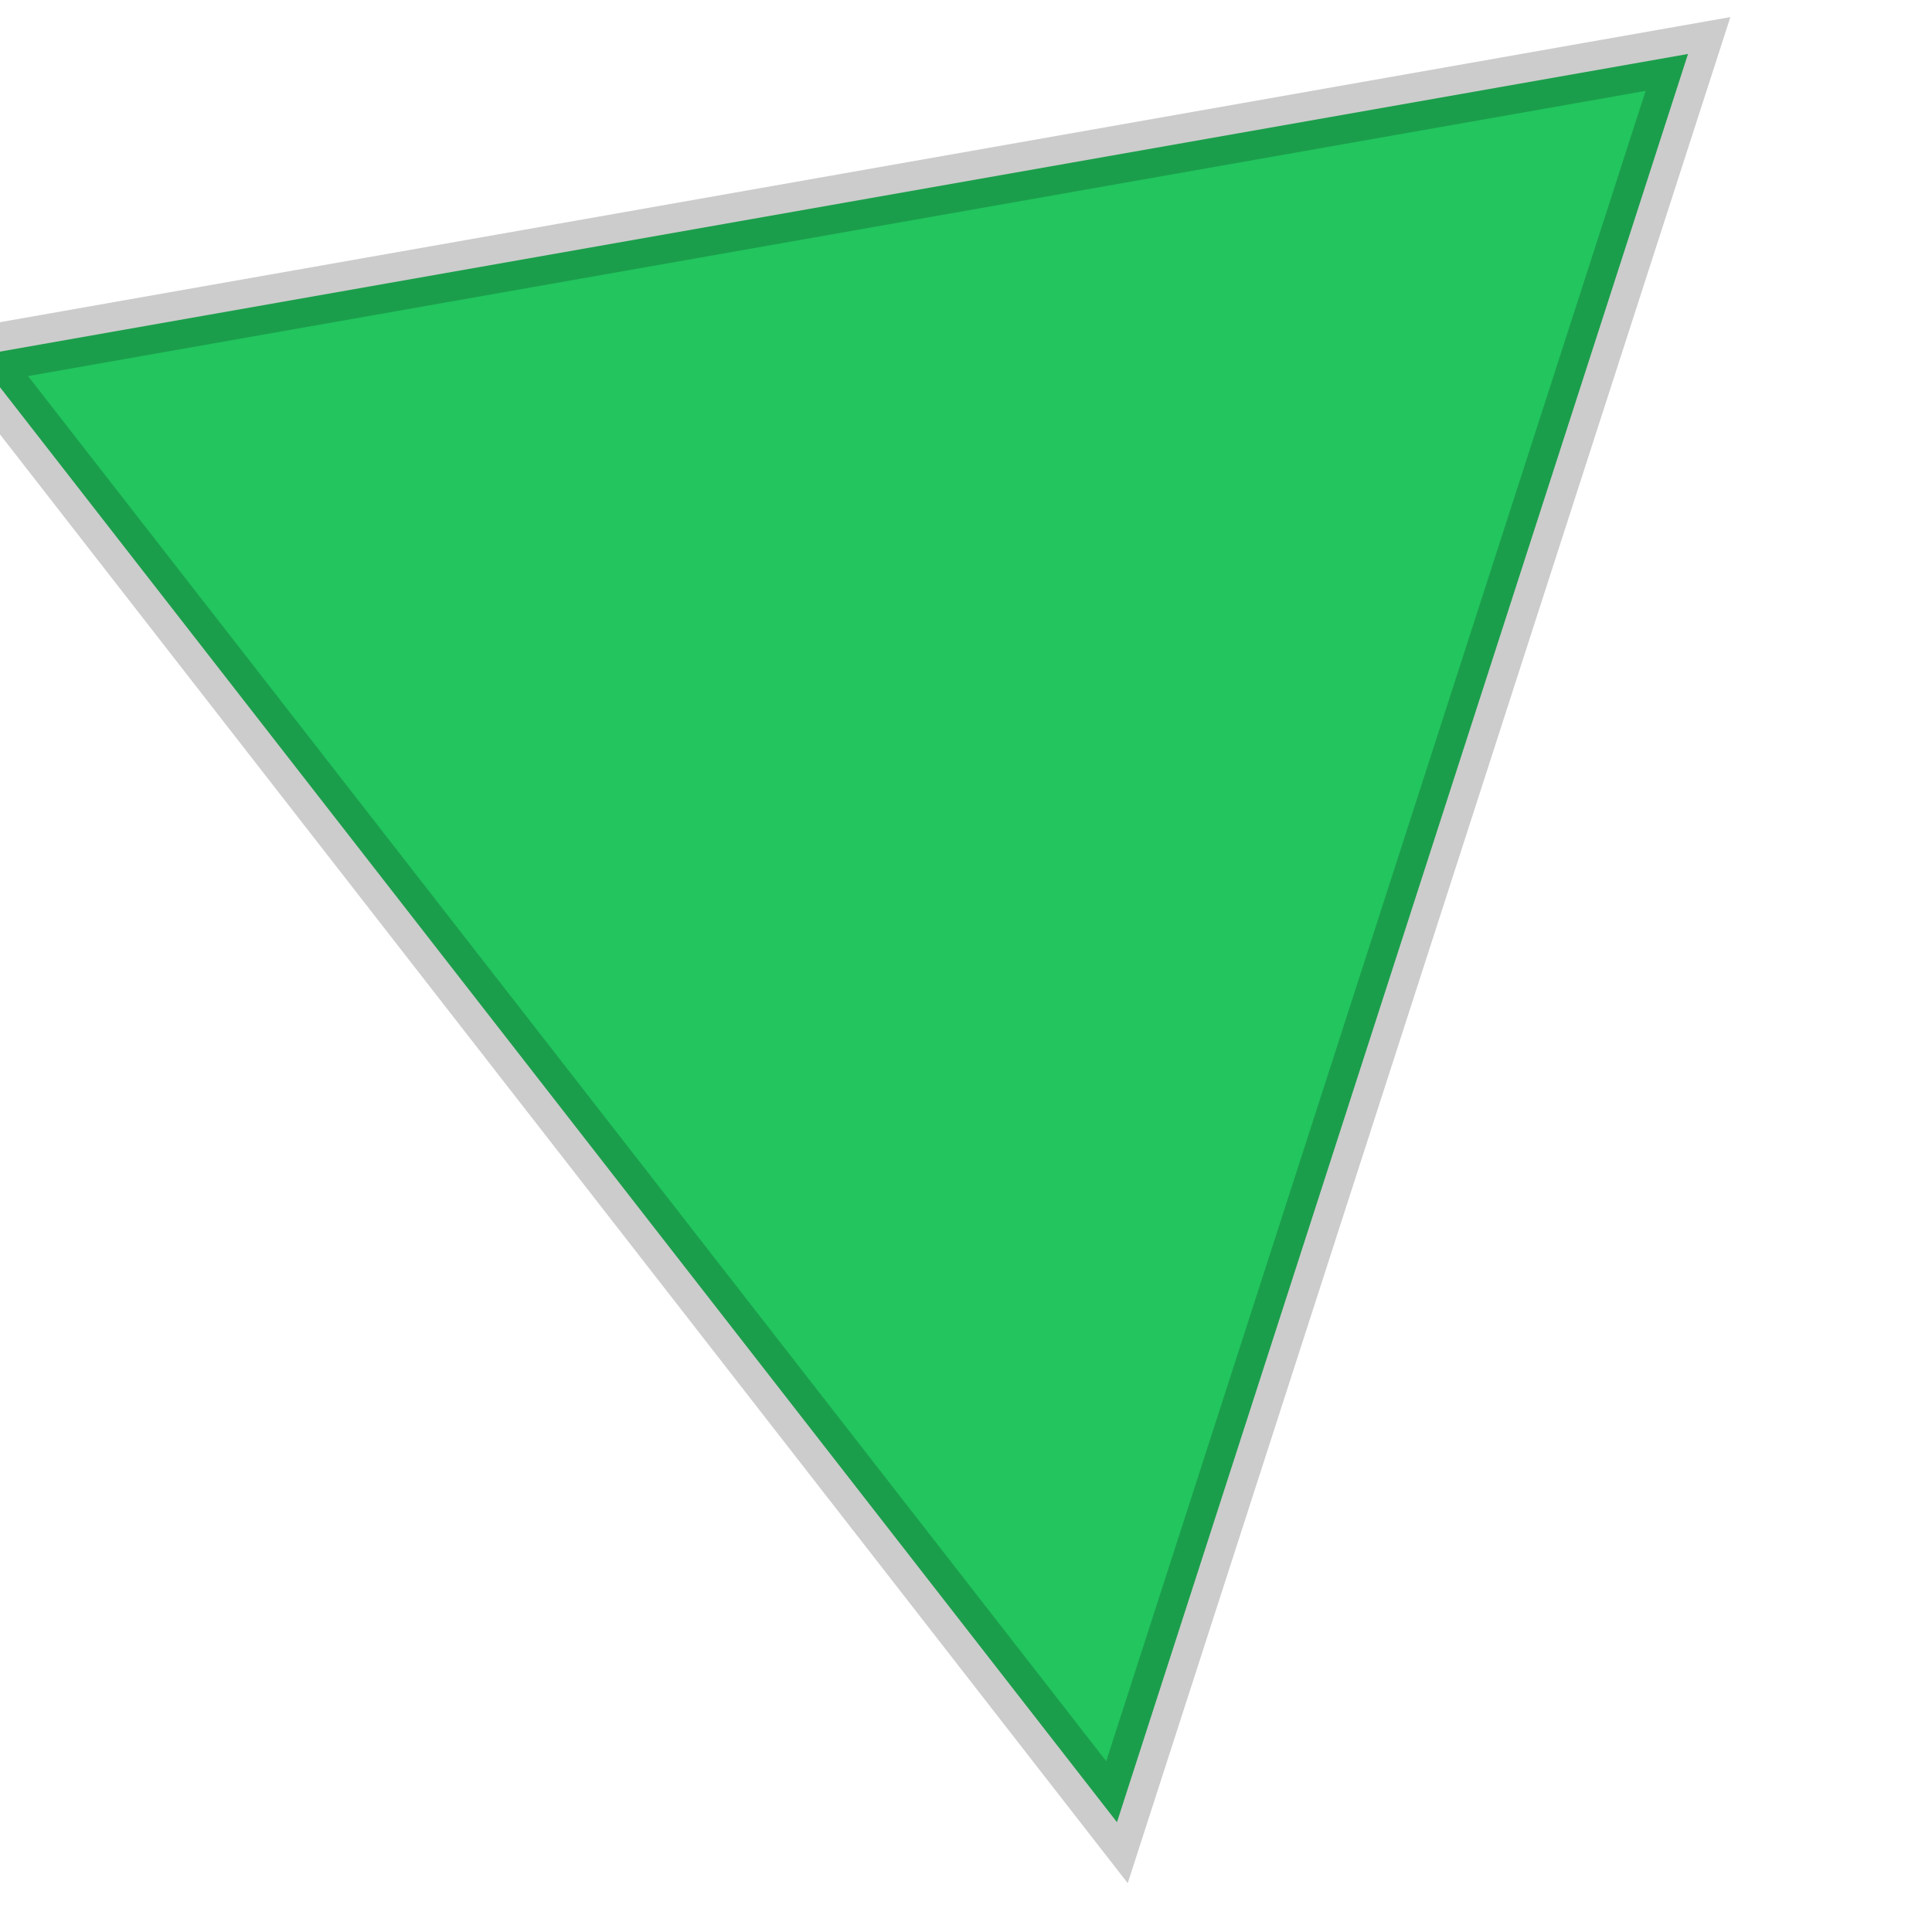
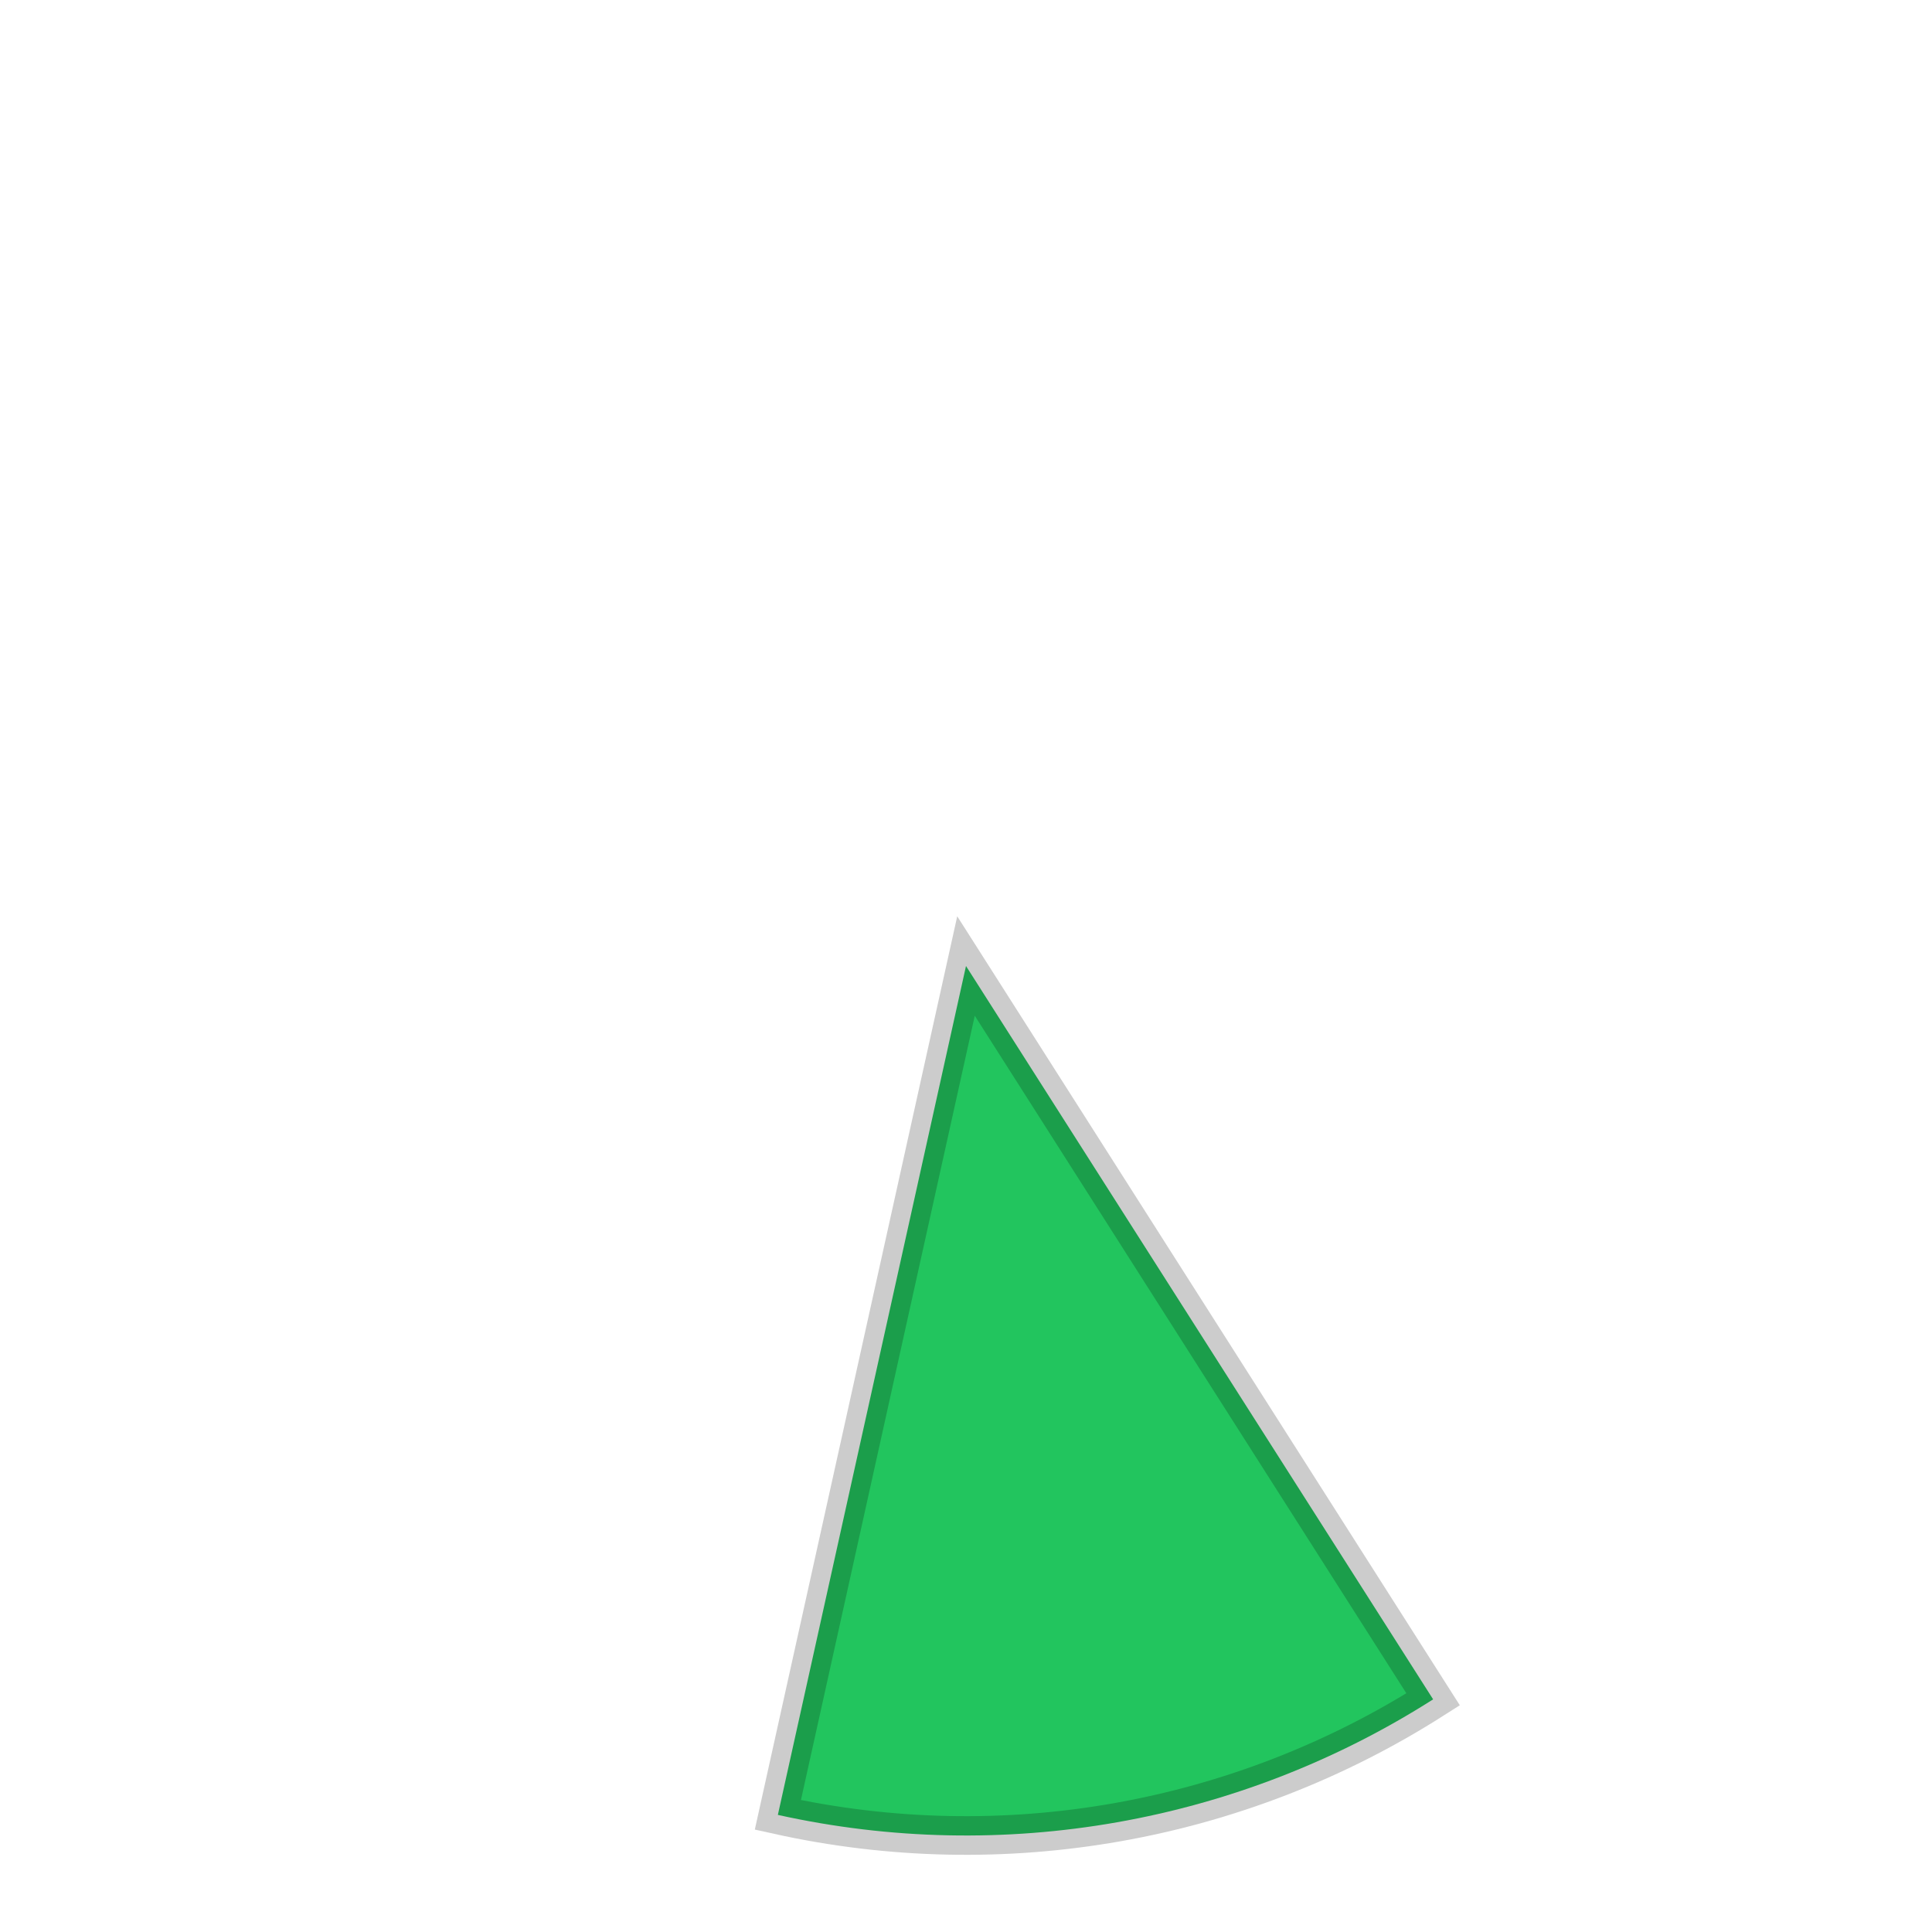
<svg xmlns="http://www.w3.org/2000/svg" width="100" height="100" viewBox="0 0 100 100">
-   <polygon points="50,5 95,90 5,90" fill="#22C55E" stroke="rgba(0,0,0,0.2)" stroke-width="3" transform="rotate(170 50 50)" />
+   <path d="M 50,50 L 32.78,8.42 A 45,45 0 0 1 67.22,8.42 Z" fill="#22C55E" stroke="rgba(0,0,0,0.2)" stroke-width="2" transform="rotate(170 50 50)" />
</svg>
